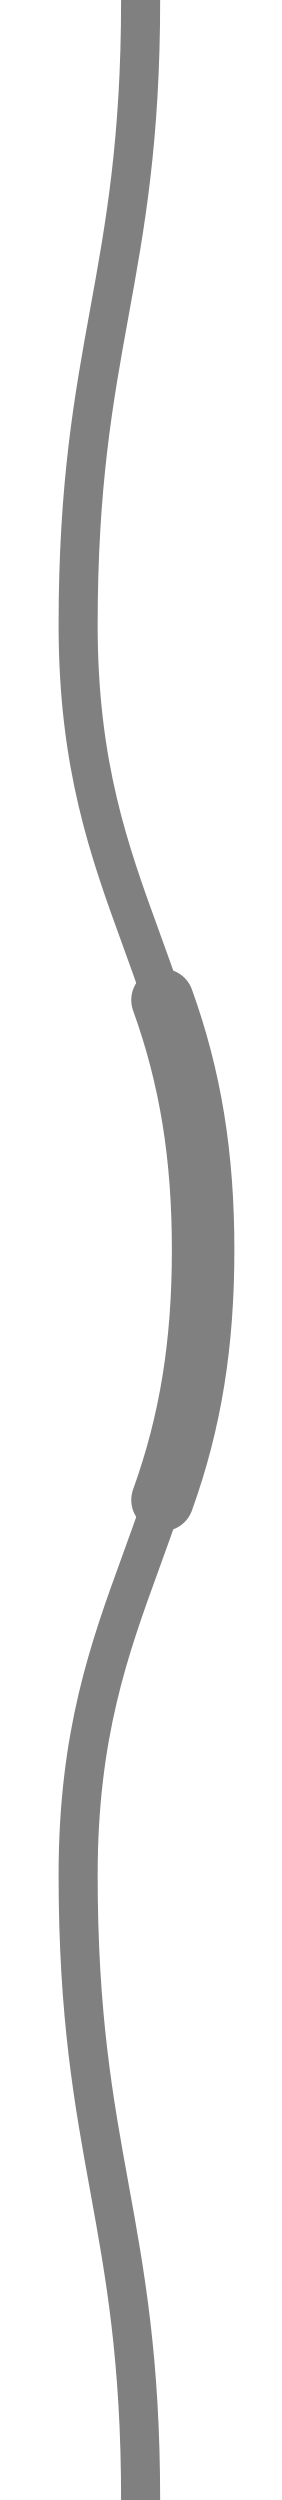
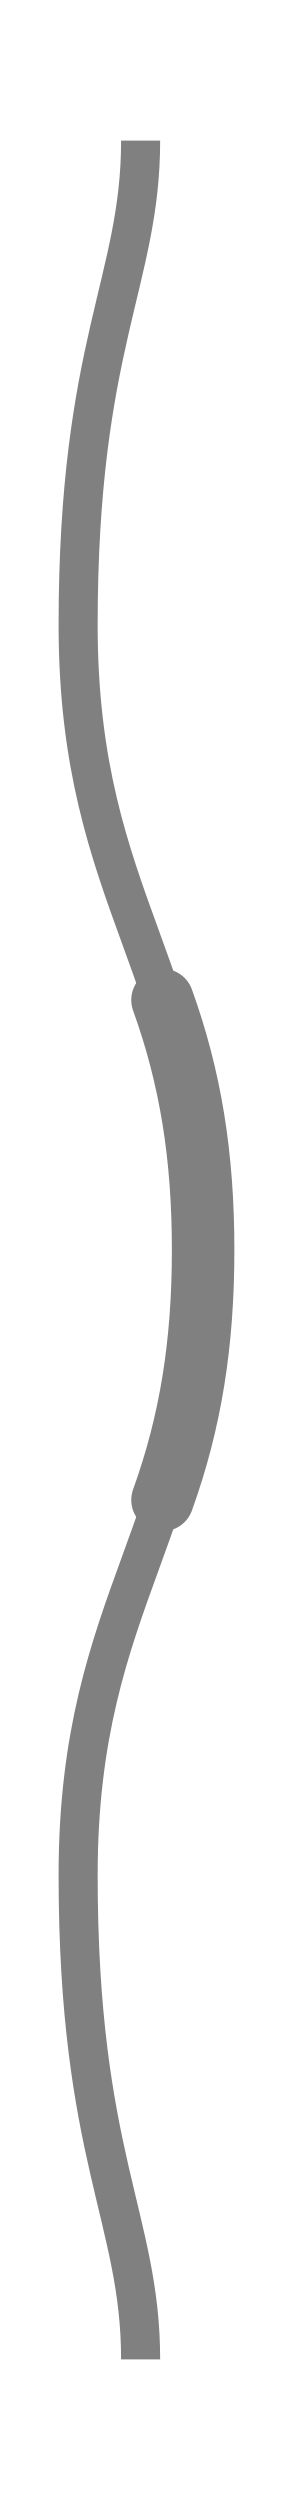
<svg xmlns="http://www.w3.org/2000/svg" viewBox="0 0 18 160" preserveAspectRatio="none">
-   <path d="M9 0 C9 18 5 22 5 40 C5 58 13 62 13 80 C13 98 5 102 5 120 C5 138 9 142 9 160" fill="none" stroke="#808080" stroke-width="2.5" stroke-linecap="butt" stroke-linejoin="round" />
+   <path d="M9 9 C9 18 5 22 5 40 C5 58 13 62 13 80 C13 98 5 102 5 120 C5 138 9 142 9 151" fill="none" stroke="#808080" stroke-width="2.5" stroke-linecap="butt" stroke-linejoin="round" />
  <path d="M10.4 64 C12.2 69 13 74 13 80 C13 86 12.2 91 10.4 96" fill="none" stroke="#808080" stroke-width="4" stroke-linecap="round" stroke-linejoin="round" />
</svg>
